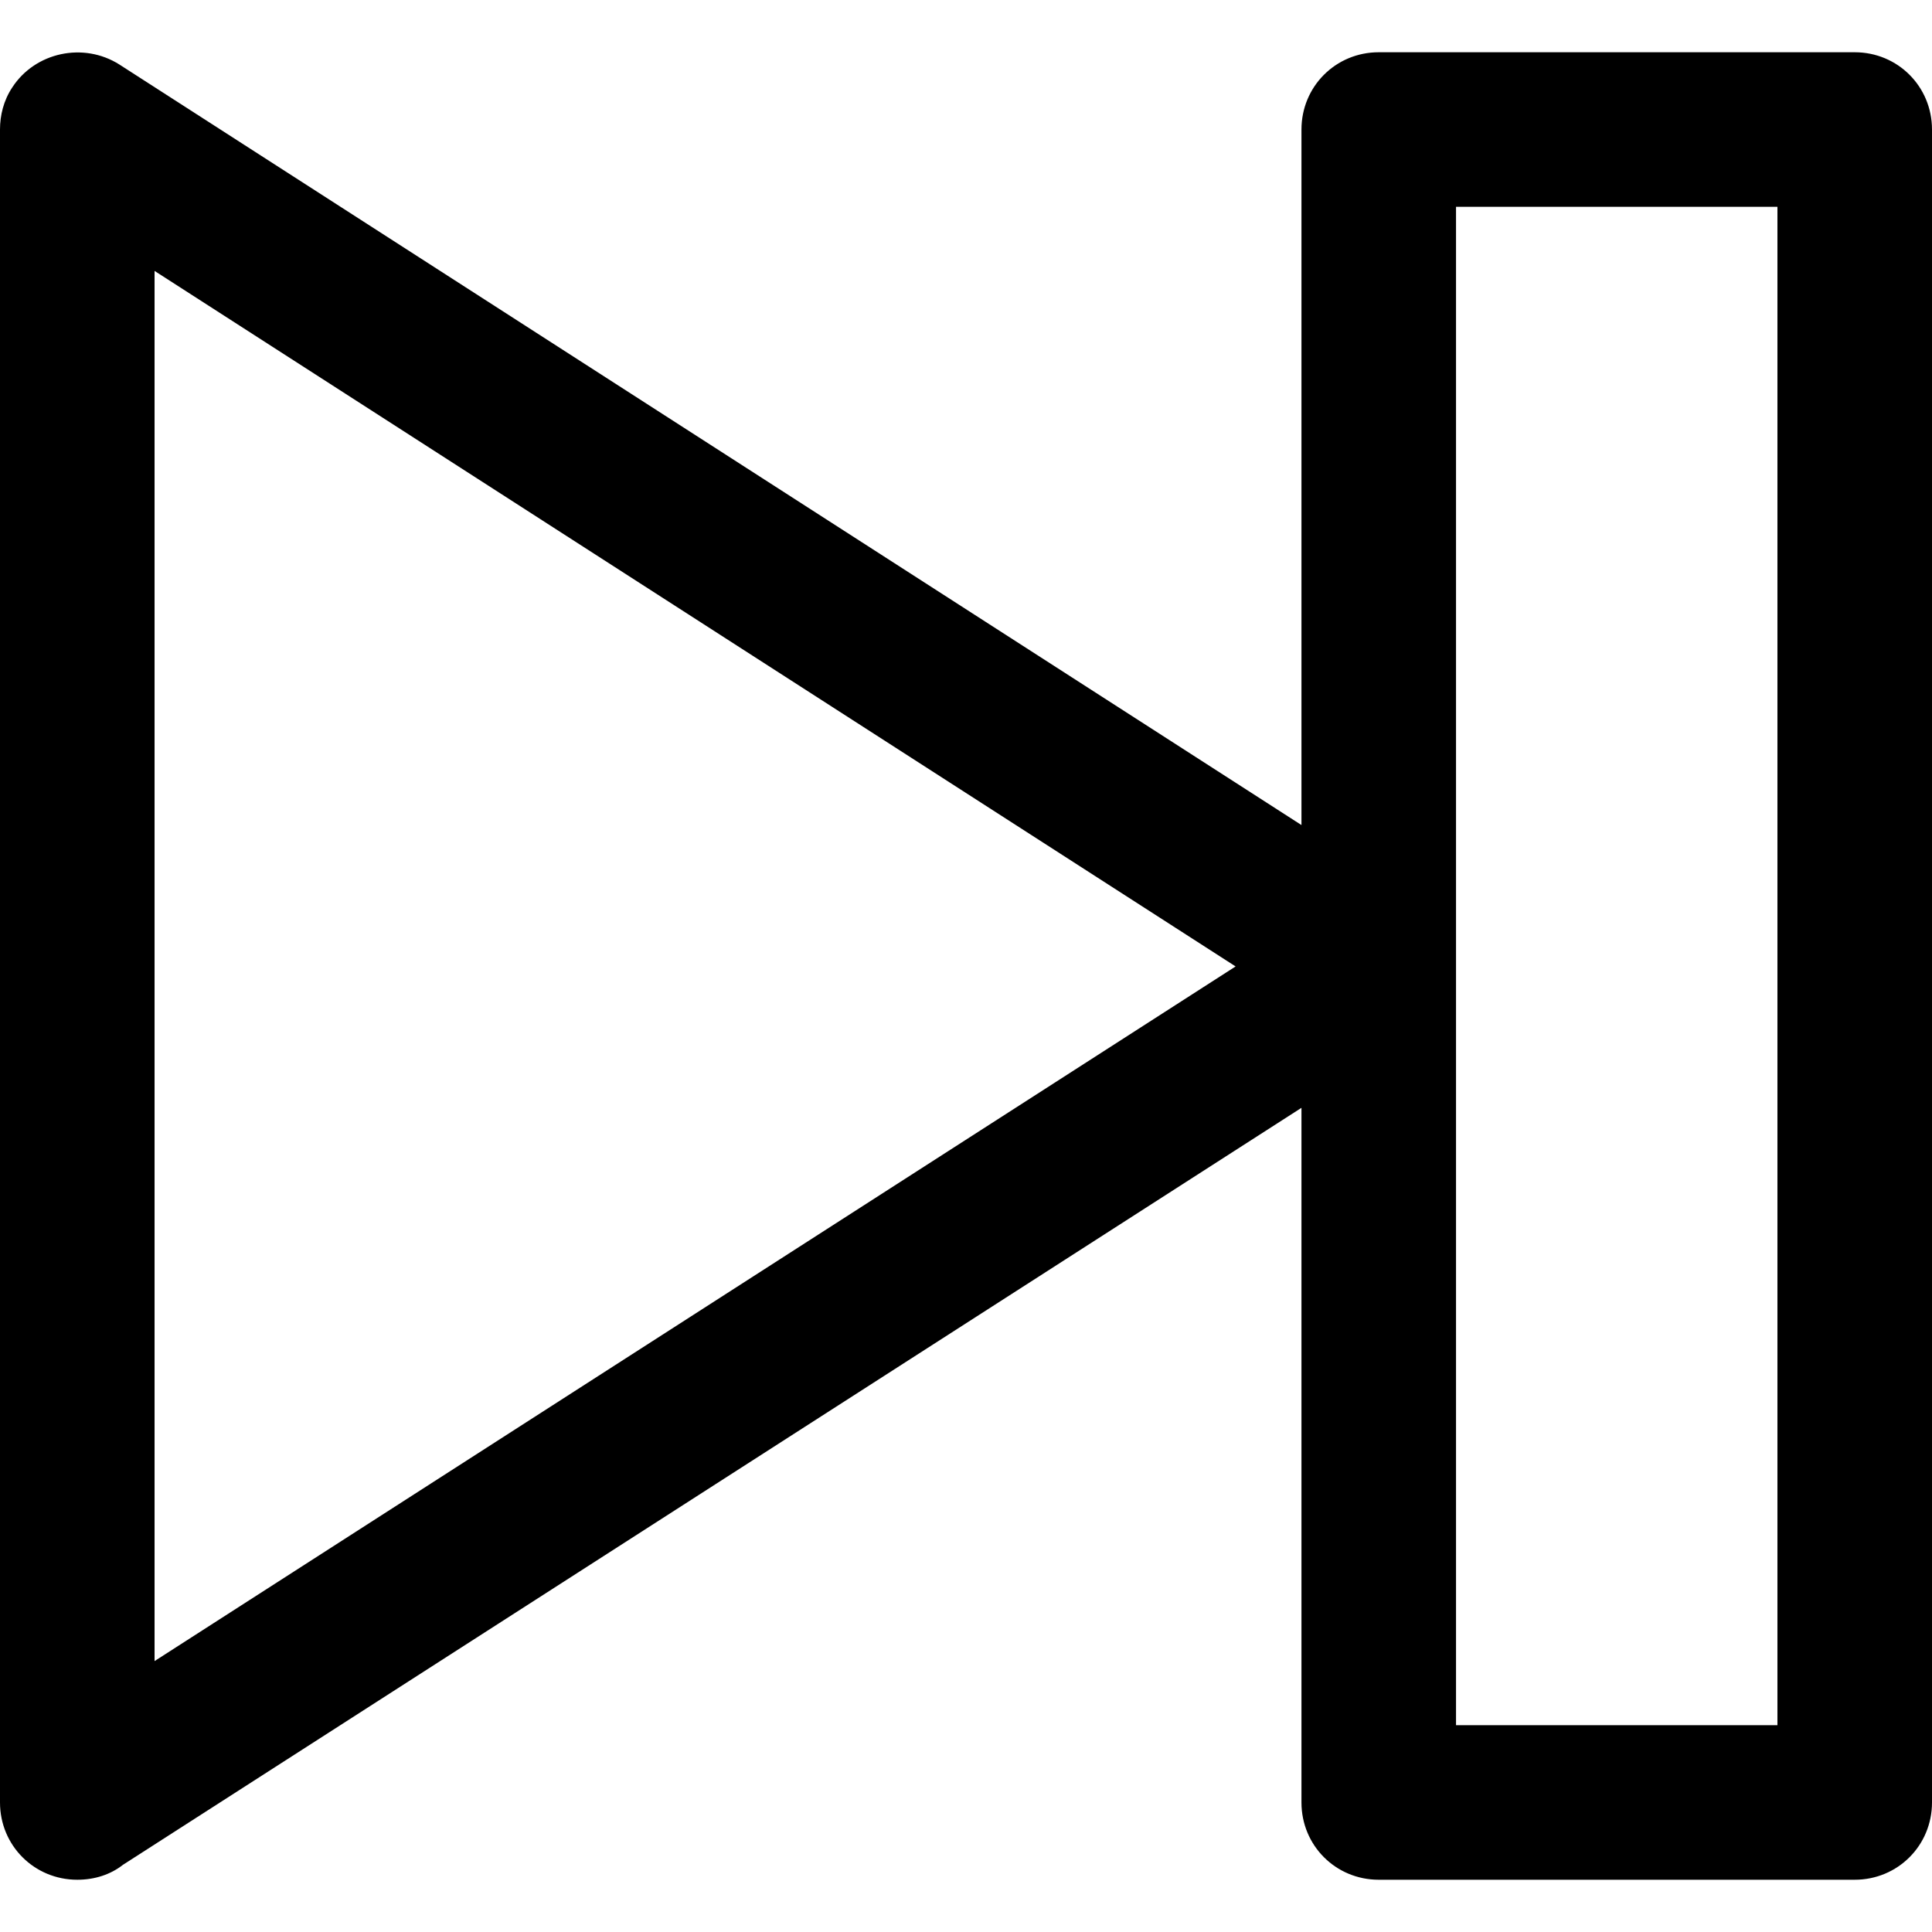
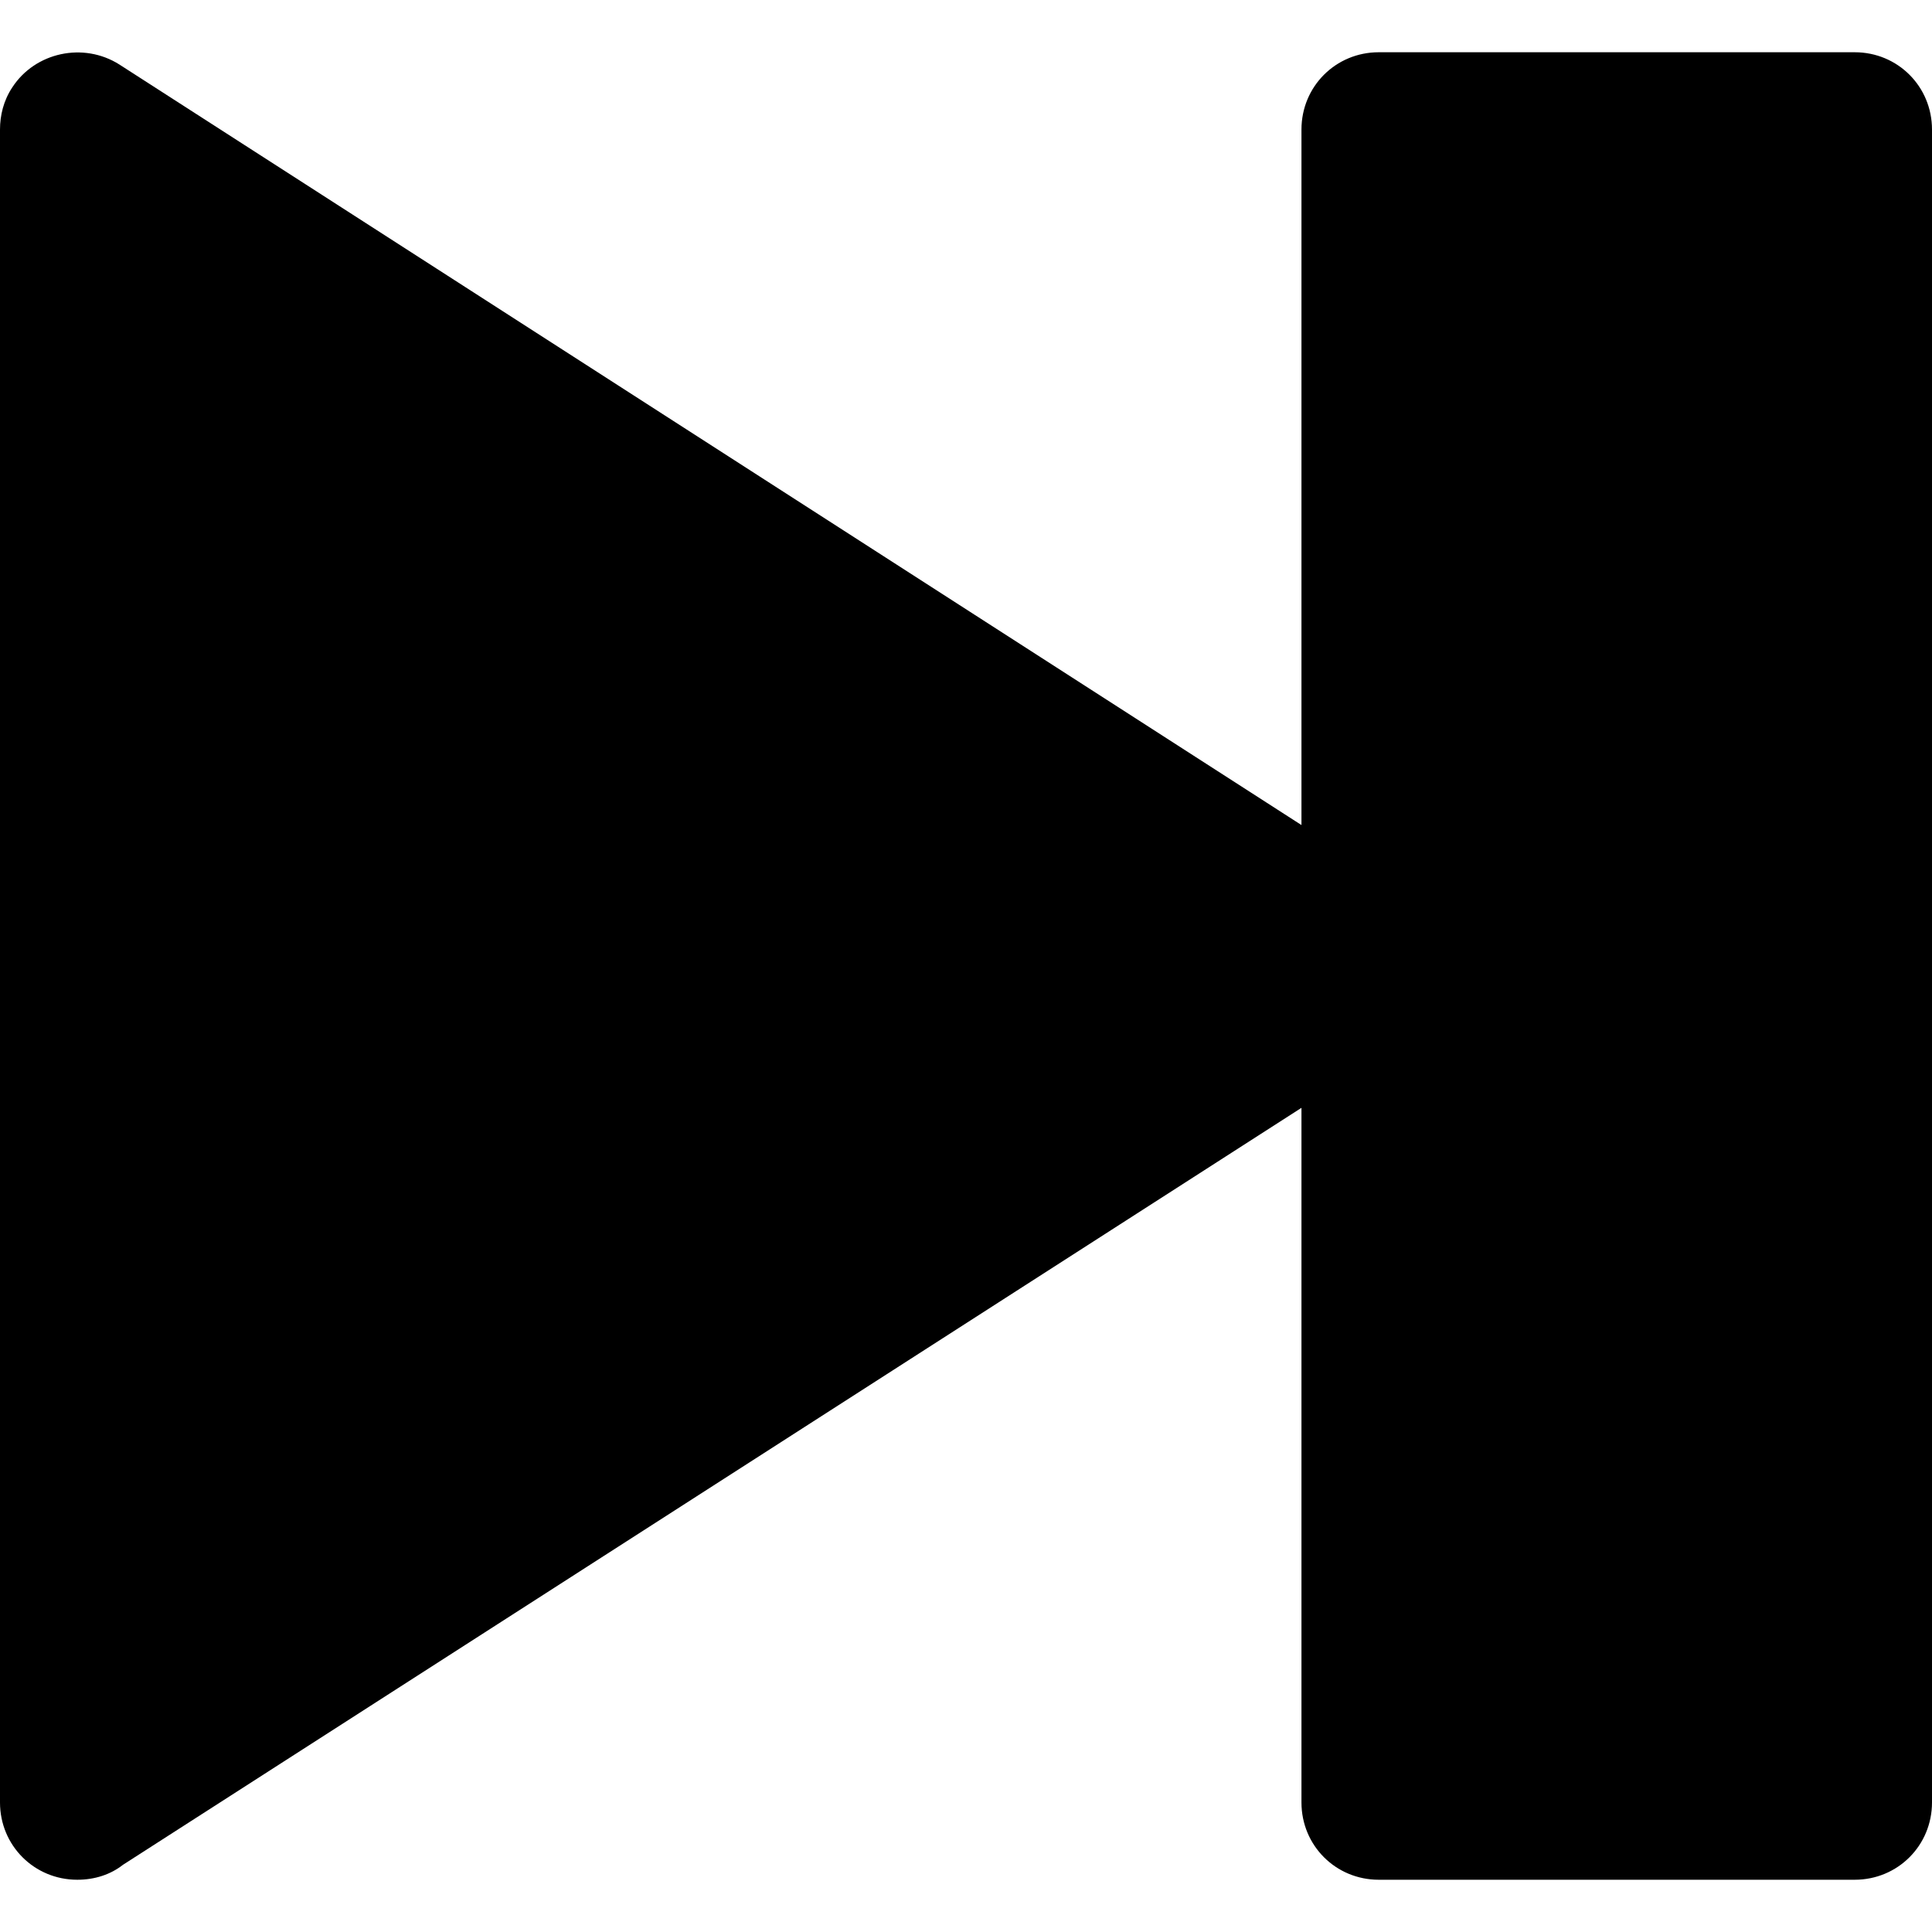
- <svg xmlns="http://www.w3.org/2000/svg" viewBox="0 0 2200 2200" style="clip-rule:evenodd;fill-rule:evenodd;image-rendering:optimizeQuality;shape-rendering:geometricPrecision;text-rendering:geometricPrecision" version="1.1">
-   <g transform="translate(-3472,-3471.5)">
-     <path d="m 5042,3531 h 542 c 49,0 88,39 88,88 v 1905 c 0,49 -39,88 -88,88 h -542 c -49,0 -88,-39 -88,-88 v -791 -322 -792 c 0,-49 39,-88 88,-88 z m 454,176 h -366 v 1729 h 366 z M 3648,5363 4258.301,4970.841 4879,4572 3648,3780 Z m 1306,-630 -1342,862 c -14,11 -32,17 -52,17 -49,0 -88,-39 -88,-88 v -1905 0 c 0,-16 4,-33 14,-48 26,-40 81,-52 122,-26 l 1346,866 z" />
+ <svg xmlns="http://www.w3.org/2000/svg" viewBox="0 0 2200 2200" style="clip-rule:evenodd;fill-rule:evenodd;image-rendering:optimizeQuality;shape-rendering:geometricPrecision;text-rendering:geometricPrecision" version="1.1" id="svg6">
+   <defs id="defs10" />
+   <g transform="translate(-3472,-3471.5)" id="g4">
+     <path d="m 5042,3531 h 542 c 49,0 88,39 88,88 v 1905 c 0,49 -39,88 -88,88 h -542 c -49,0 -88,-39 -88,-88 v -791 -322 -792 c 0,-49 39,-88 88,-88 z m -88,1202 -1342,862 c -14,11 -32,17 -52,17 -49,0 -88,-39 -88,-88 v -1905 0 c 0,-16 4,-33 14,-48 26,-40 81,-52 122,-26 l 1346,866 z" id="path2" />
  </g>
</svg>
